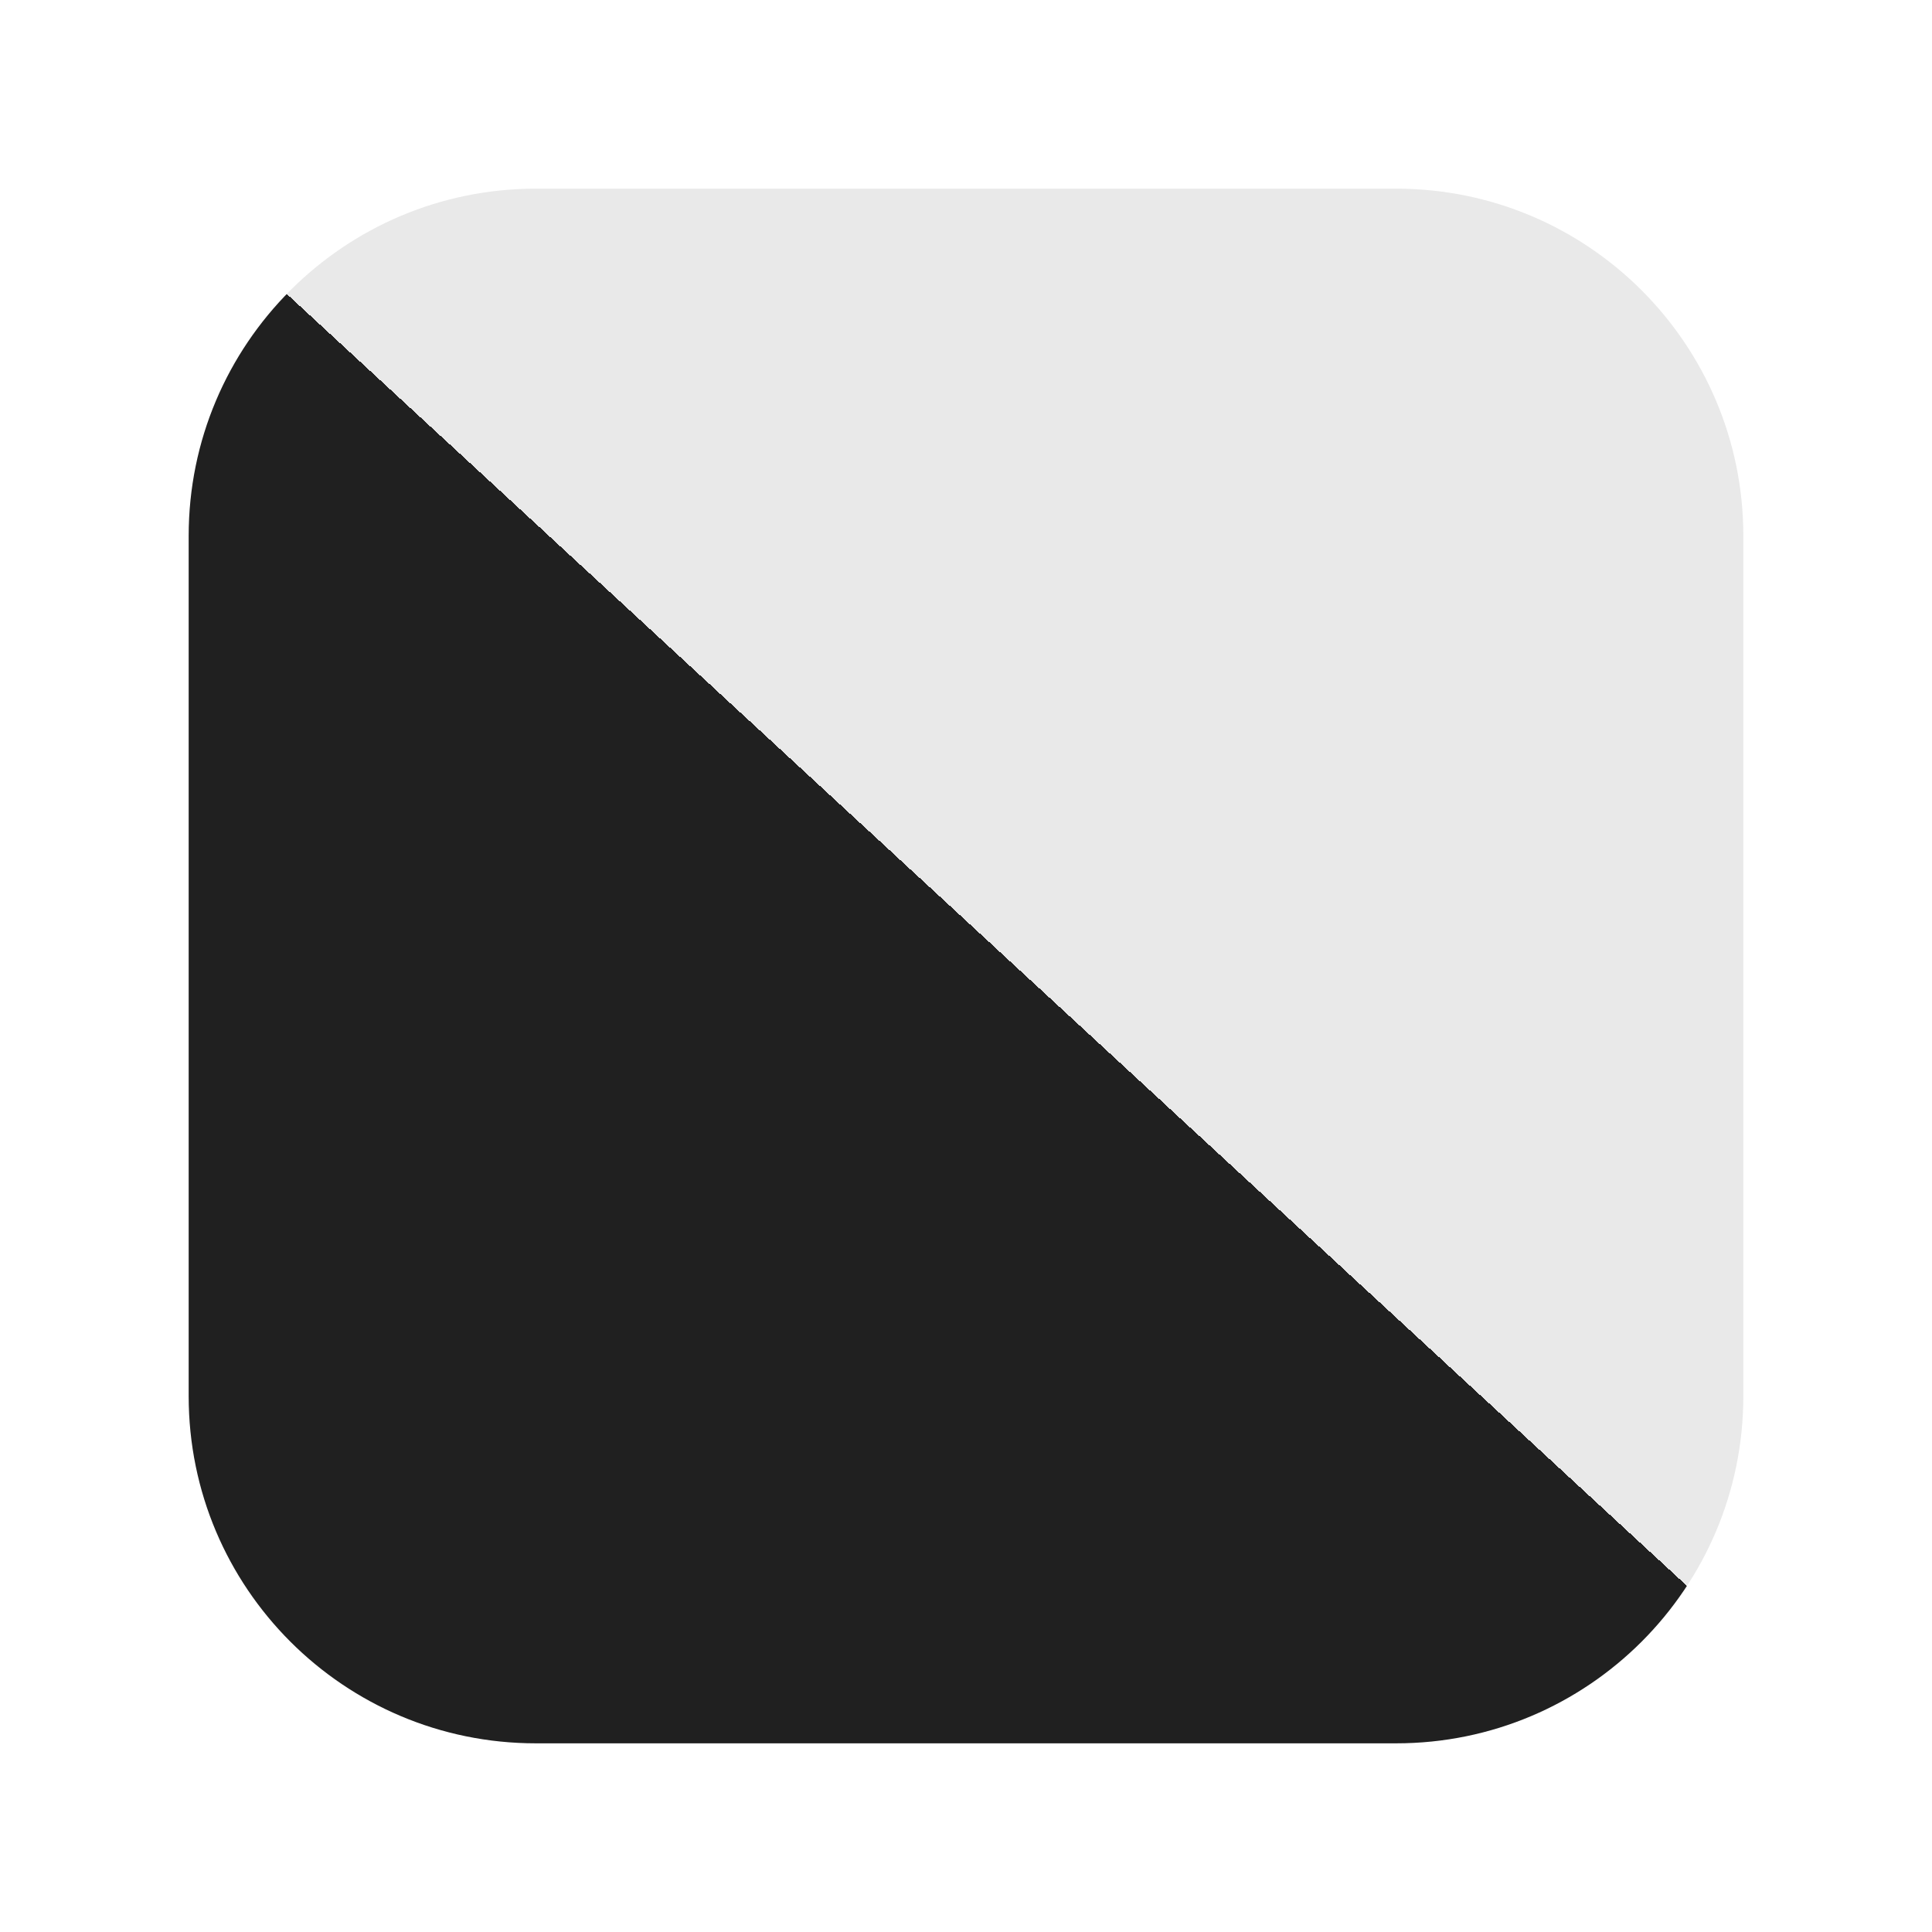
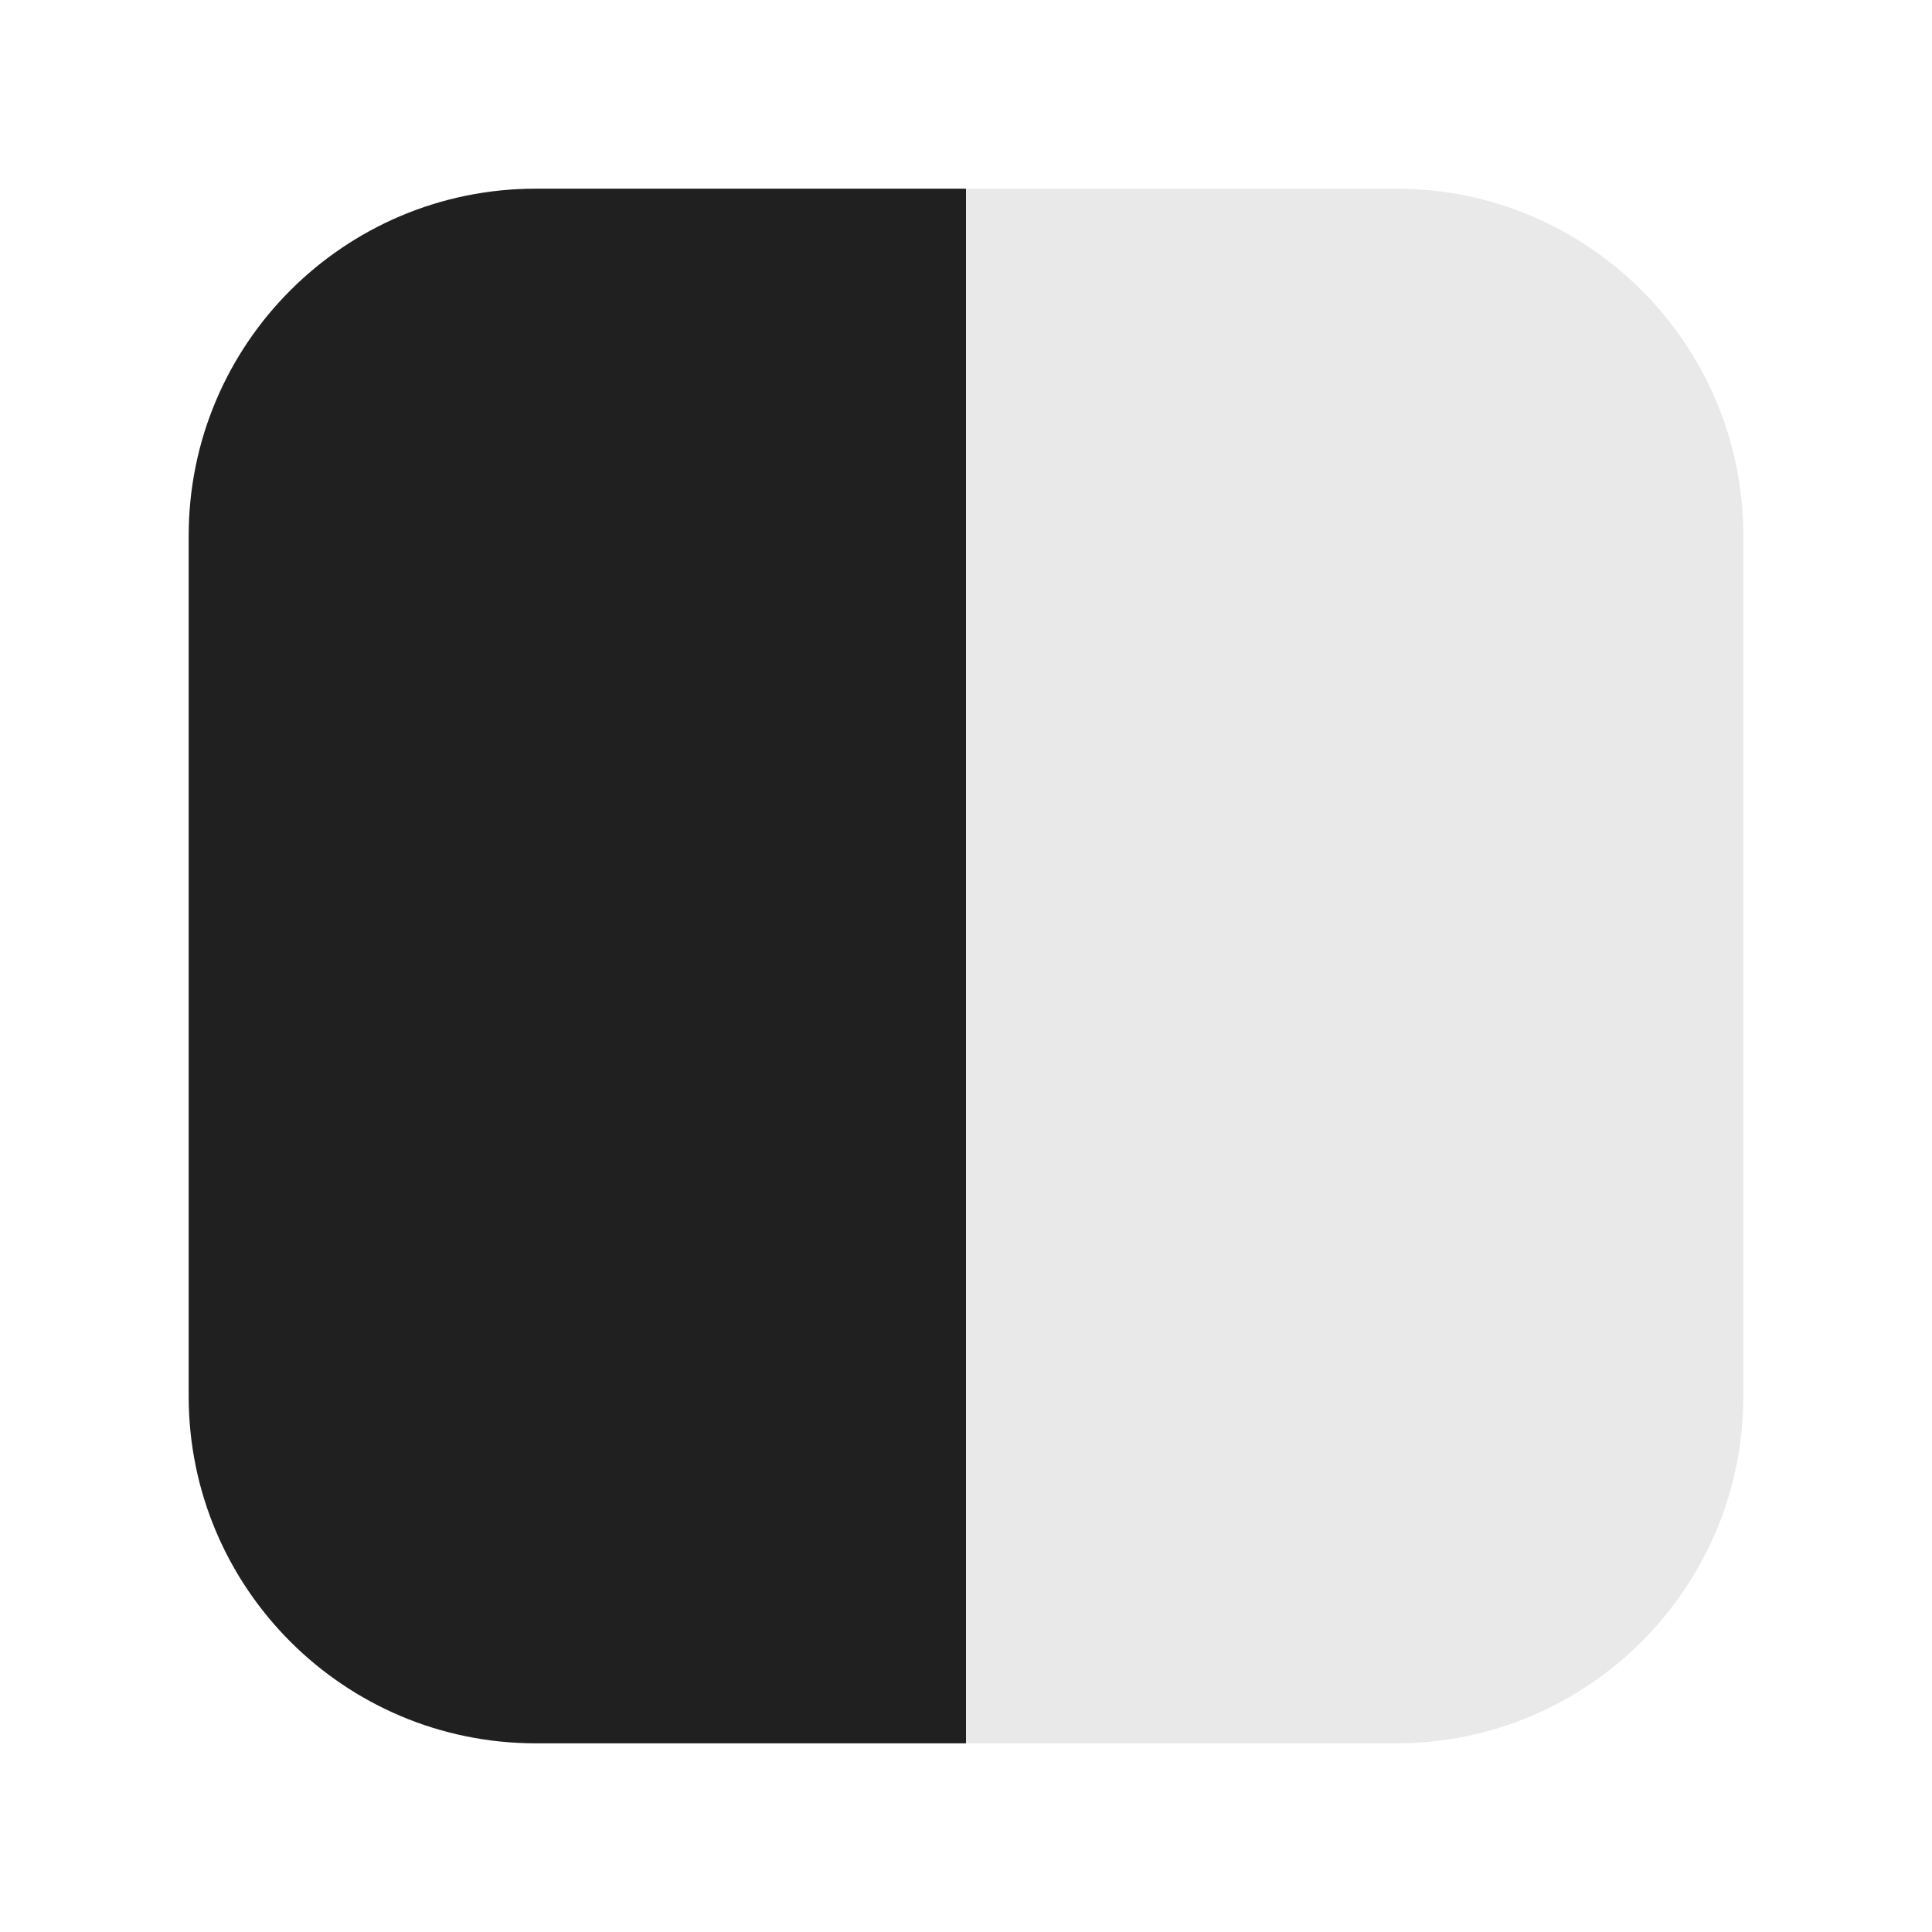
<svg xmlns="http://www.w3.org/2000/svg" width="512" height="512" viewBox="0 0 512 512" fill="none">
  <rect x="50" y="50" width="412" height="412" rx="92" fill="url(#paint0_linear_28639_13)" />
  <defs>
-     <linearGradient id="paint0_linear_28639_13" x1="77" y1="438" x2="435" y2="50" gradientUnits="userSpaceOnUse">
+     <linearGradient id="paint0_linear_28639_13" x1="50" y1="256" x2="462" y2="256" gradientUnits="userSpaceOnUse">
      <stop stop-color="#202020" />
      <stop offset="0.5" stop-color="#202020" />
      <stop offset="0.5" stop-color="#E9E9E9" />
      <stop offset="1" stop-color="#E9E9E9" />
    </linearGradient>
  </defs>
</svg>
